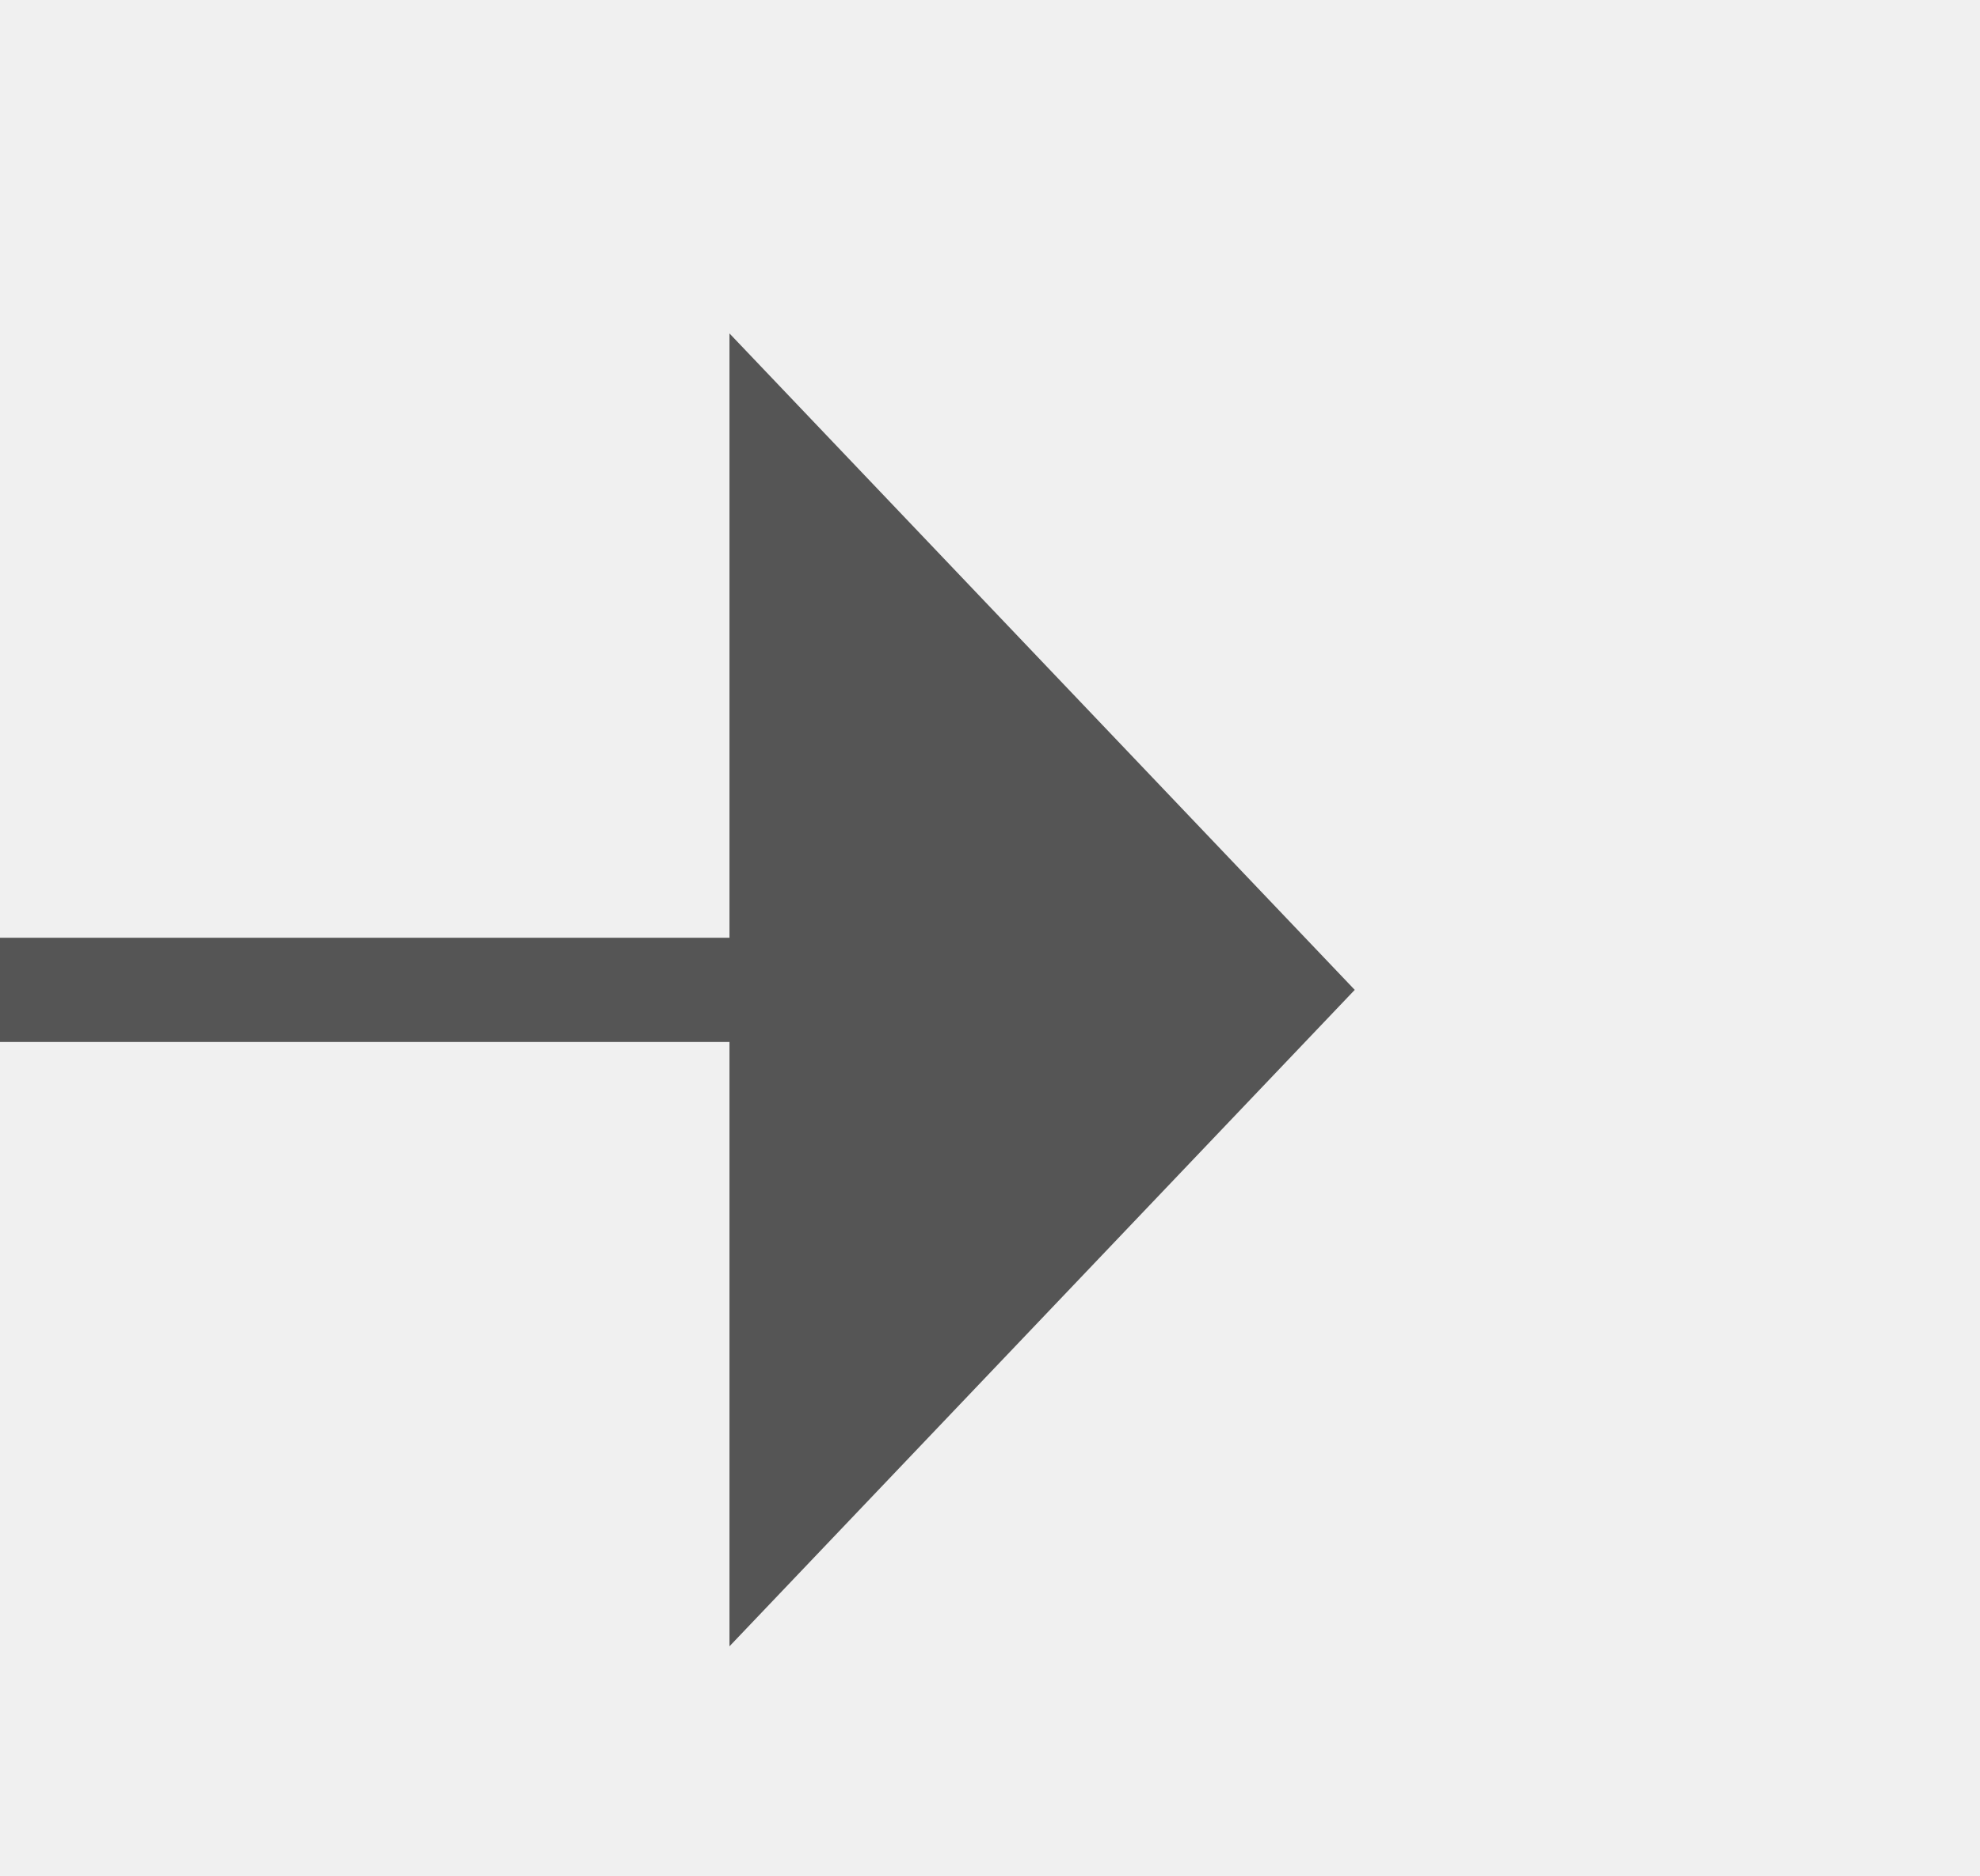
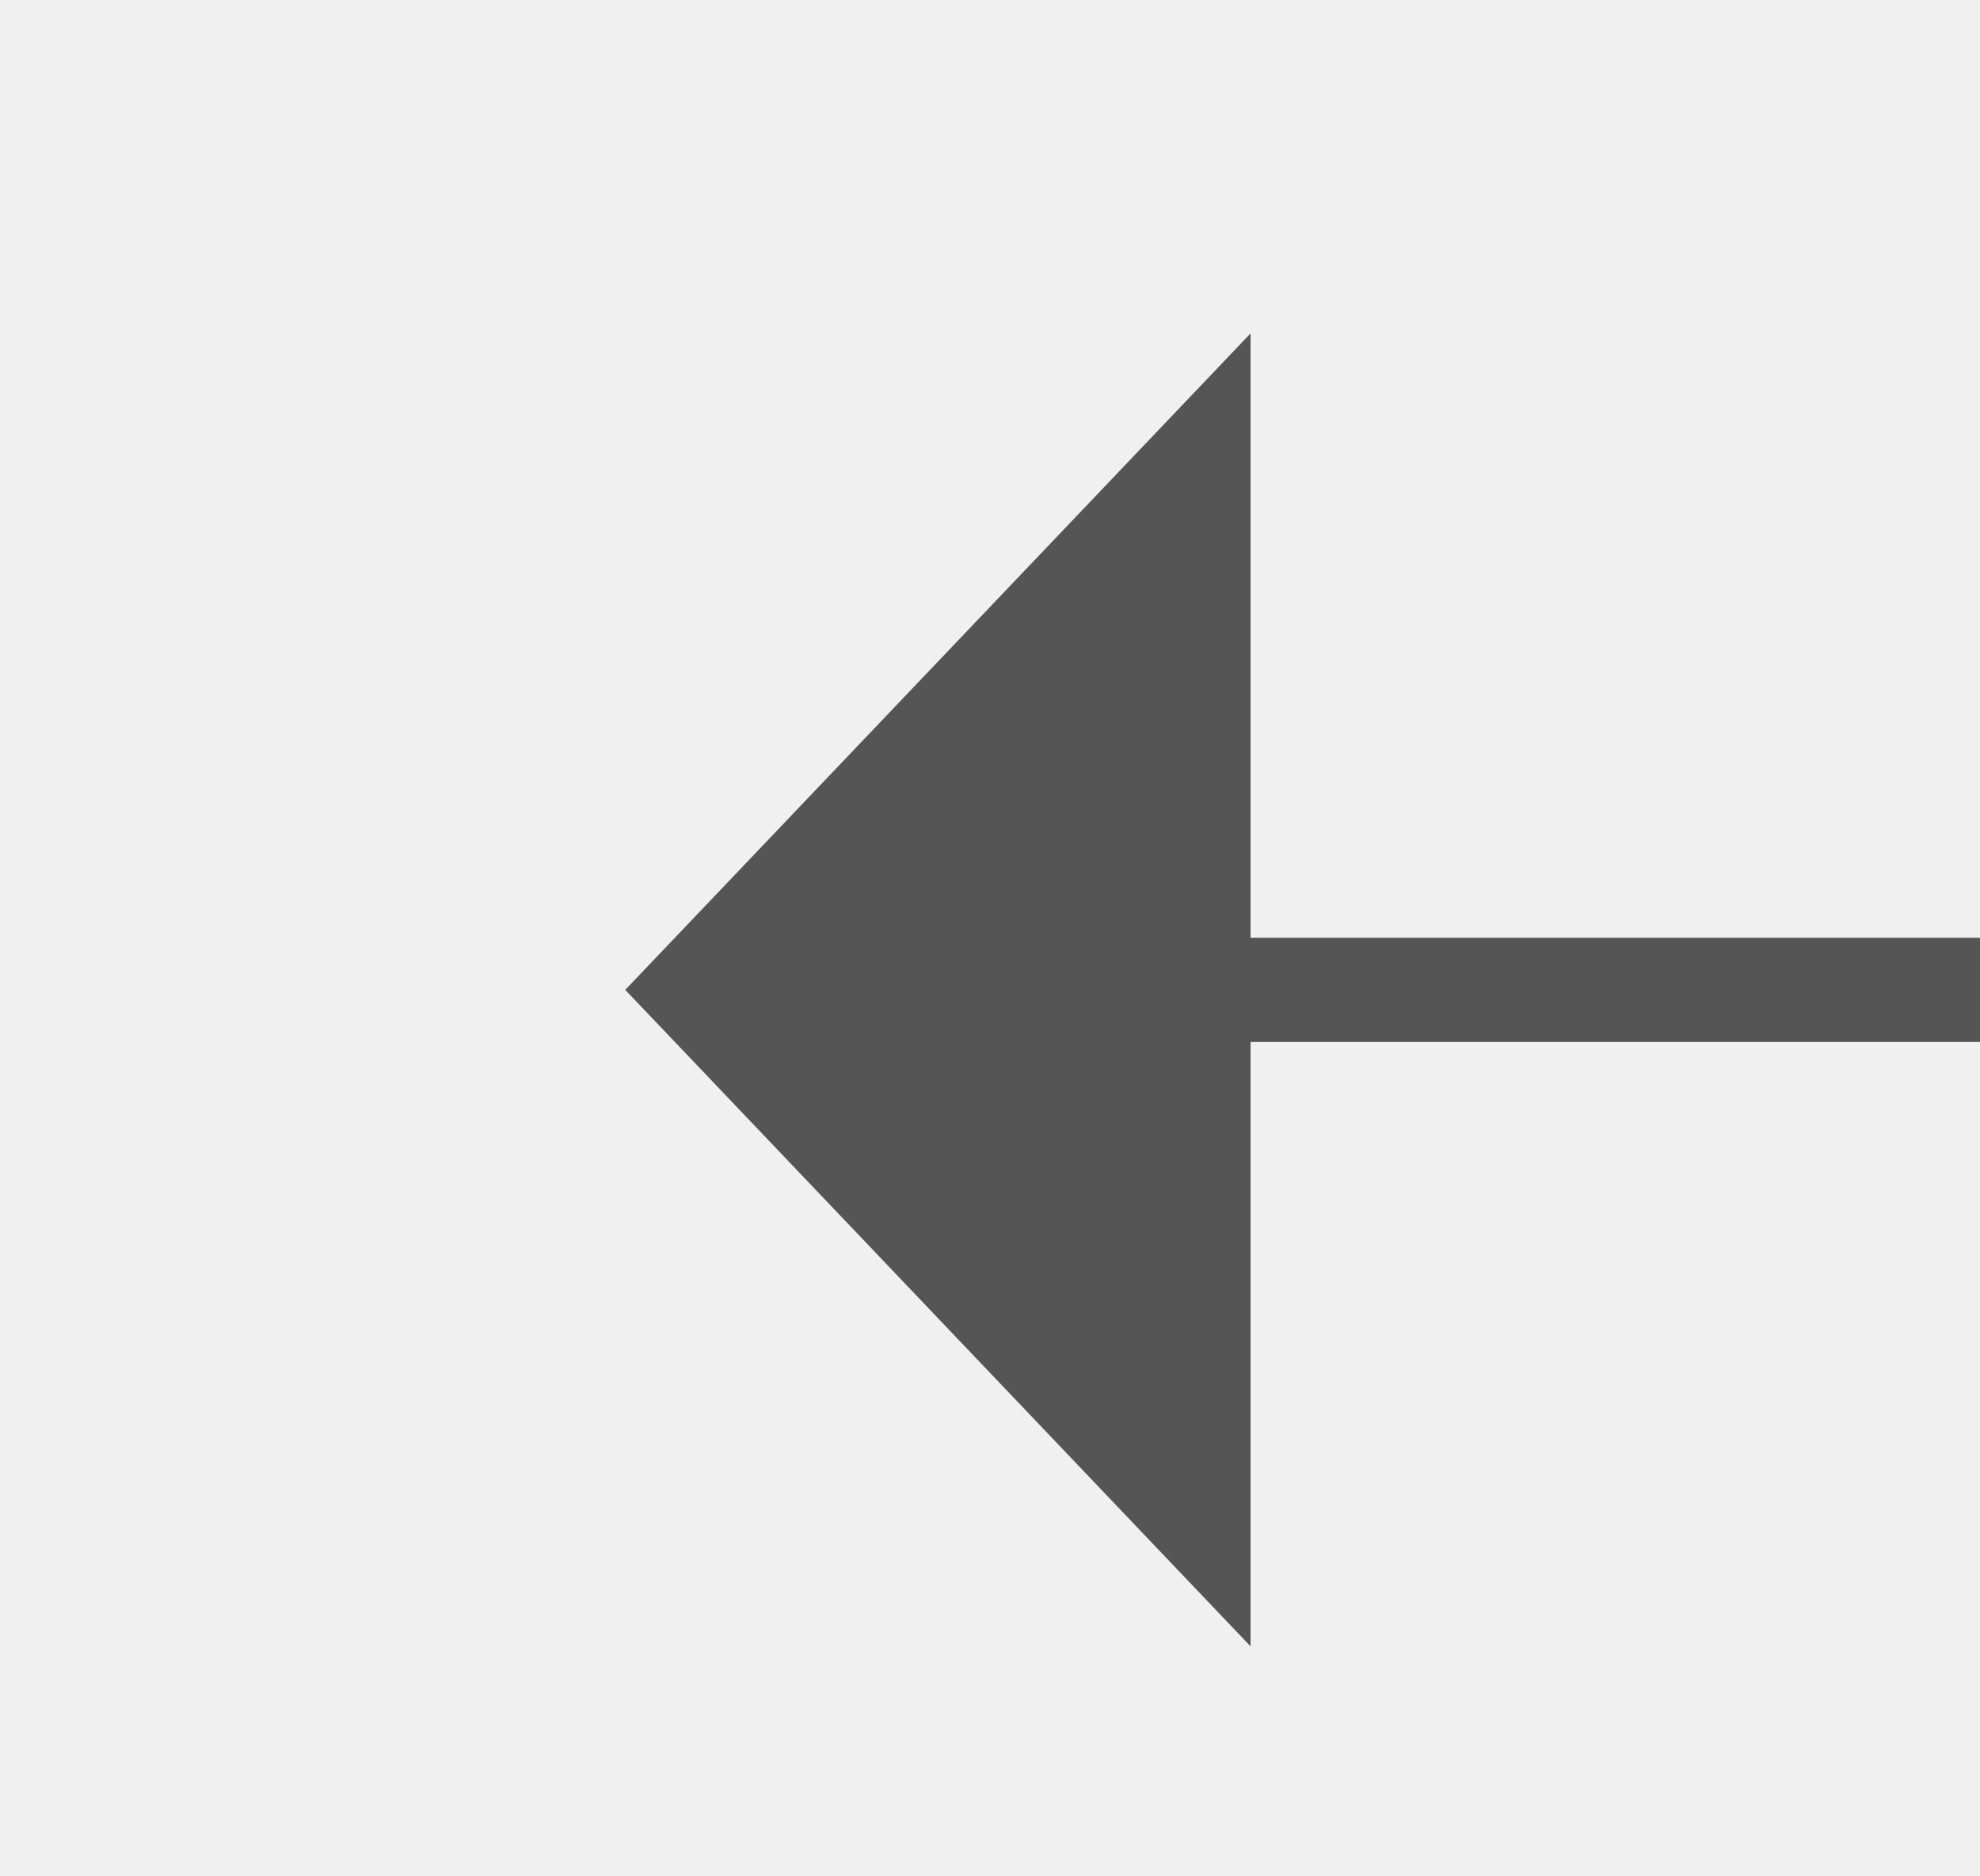
- <svg xmlns="http://www.w3.org/2000/svg" version="1.1" width="19px" height="18px" preserveAspectRatio="xMinYMid meet" viewBox="732 1563  19 16">
+ <svg xmlns="http://www.w3.org/2000/svg" version="1.1" width="19px" height="18px" preserveAspectRatio="xMinYMid meet" viewBox="875 1722  19 16">
  <defs>
-     <mask fill="white" id="clip739">
-       <path d="M 614 1268  L 712 1268  L 712 1293  L 614 1293  Z M 614 1005  L 763 1005  L 763 1580  L 614 1580  Z " fill-rule="evenodd" />
+     <mask fill="white" id="clip873">
+       <path d="M 906.5 1450  L 965.5 1450  L 965.5 1475  L 906.5 1475  Z M 872 1182  L 965.5 1182  L 965.5 1739  L 872 1739  Z " fill-rule="evenodd" />
    </mask>
  </defs>
-   <path d="M 763 1008.5  L 668.333 1008.5  A 5 5 0 0 0 663.833 1013 L 663.833 1364  A 3 3 0 0 1 666.833 1367 A 3 3 0 0 1 663.833 1370 L 663.833 1566  A 5 5 0 0 0 668.833 1571.5 L 740 1571.5  " stroke-width="1" stroke="#555555" fill="none" mask="url(#clip739)" />
-   <path d="M 739 1577.8  L 745 1571.5  L 739 1565.2  L 739 1577.8  Z " fill-rule="nonzero" fill="#555555" stroke="none" mask="url(#clip739)" />
+   <path d="M 890 1185.5  L 931 1185.5  A 5 5 0 0 1 936.5 1190.5 L 936.5 1725  A 5 5 0 0 1 931.5 1730.5 L 886 1730.5  " stroke-width="1" stroke="#555555" fill="none" mask="url(#clip873)" />
+   <path d="M 887 1724.2  L 881 1730.5  L 887 1736.8  L 887 1724.2  Z " fill-rule="nonzero" fill="#555555" stroke="none" mask="url(#clip873)" />
</svg>
